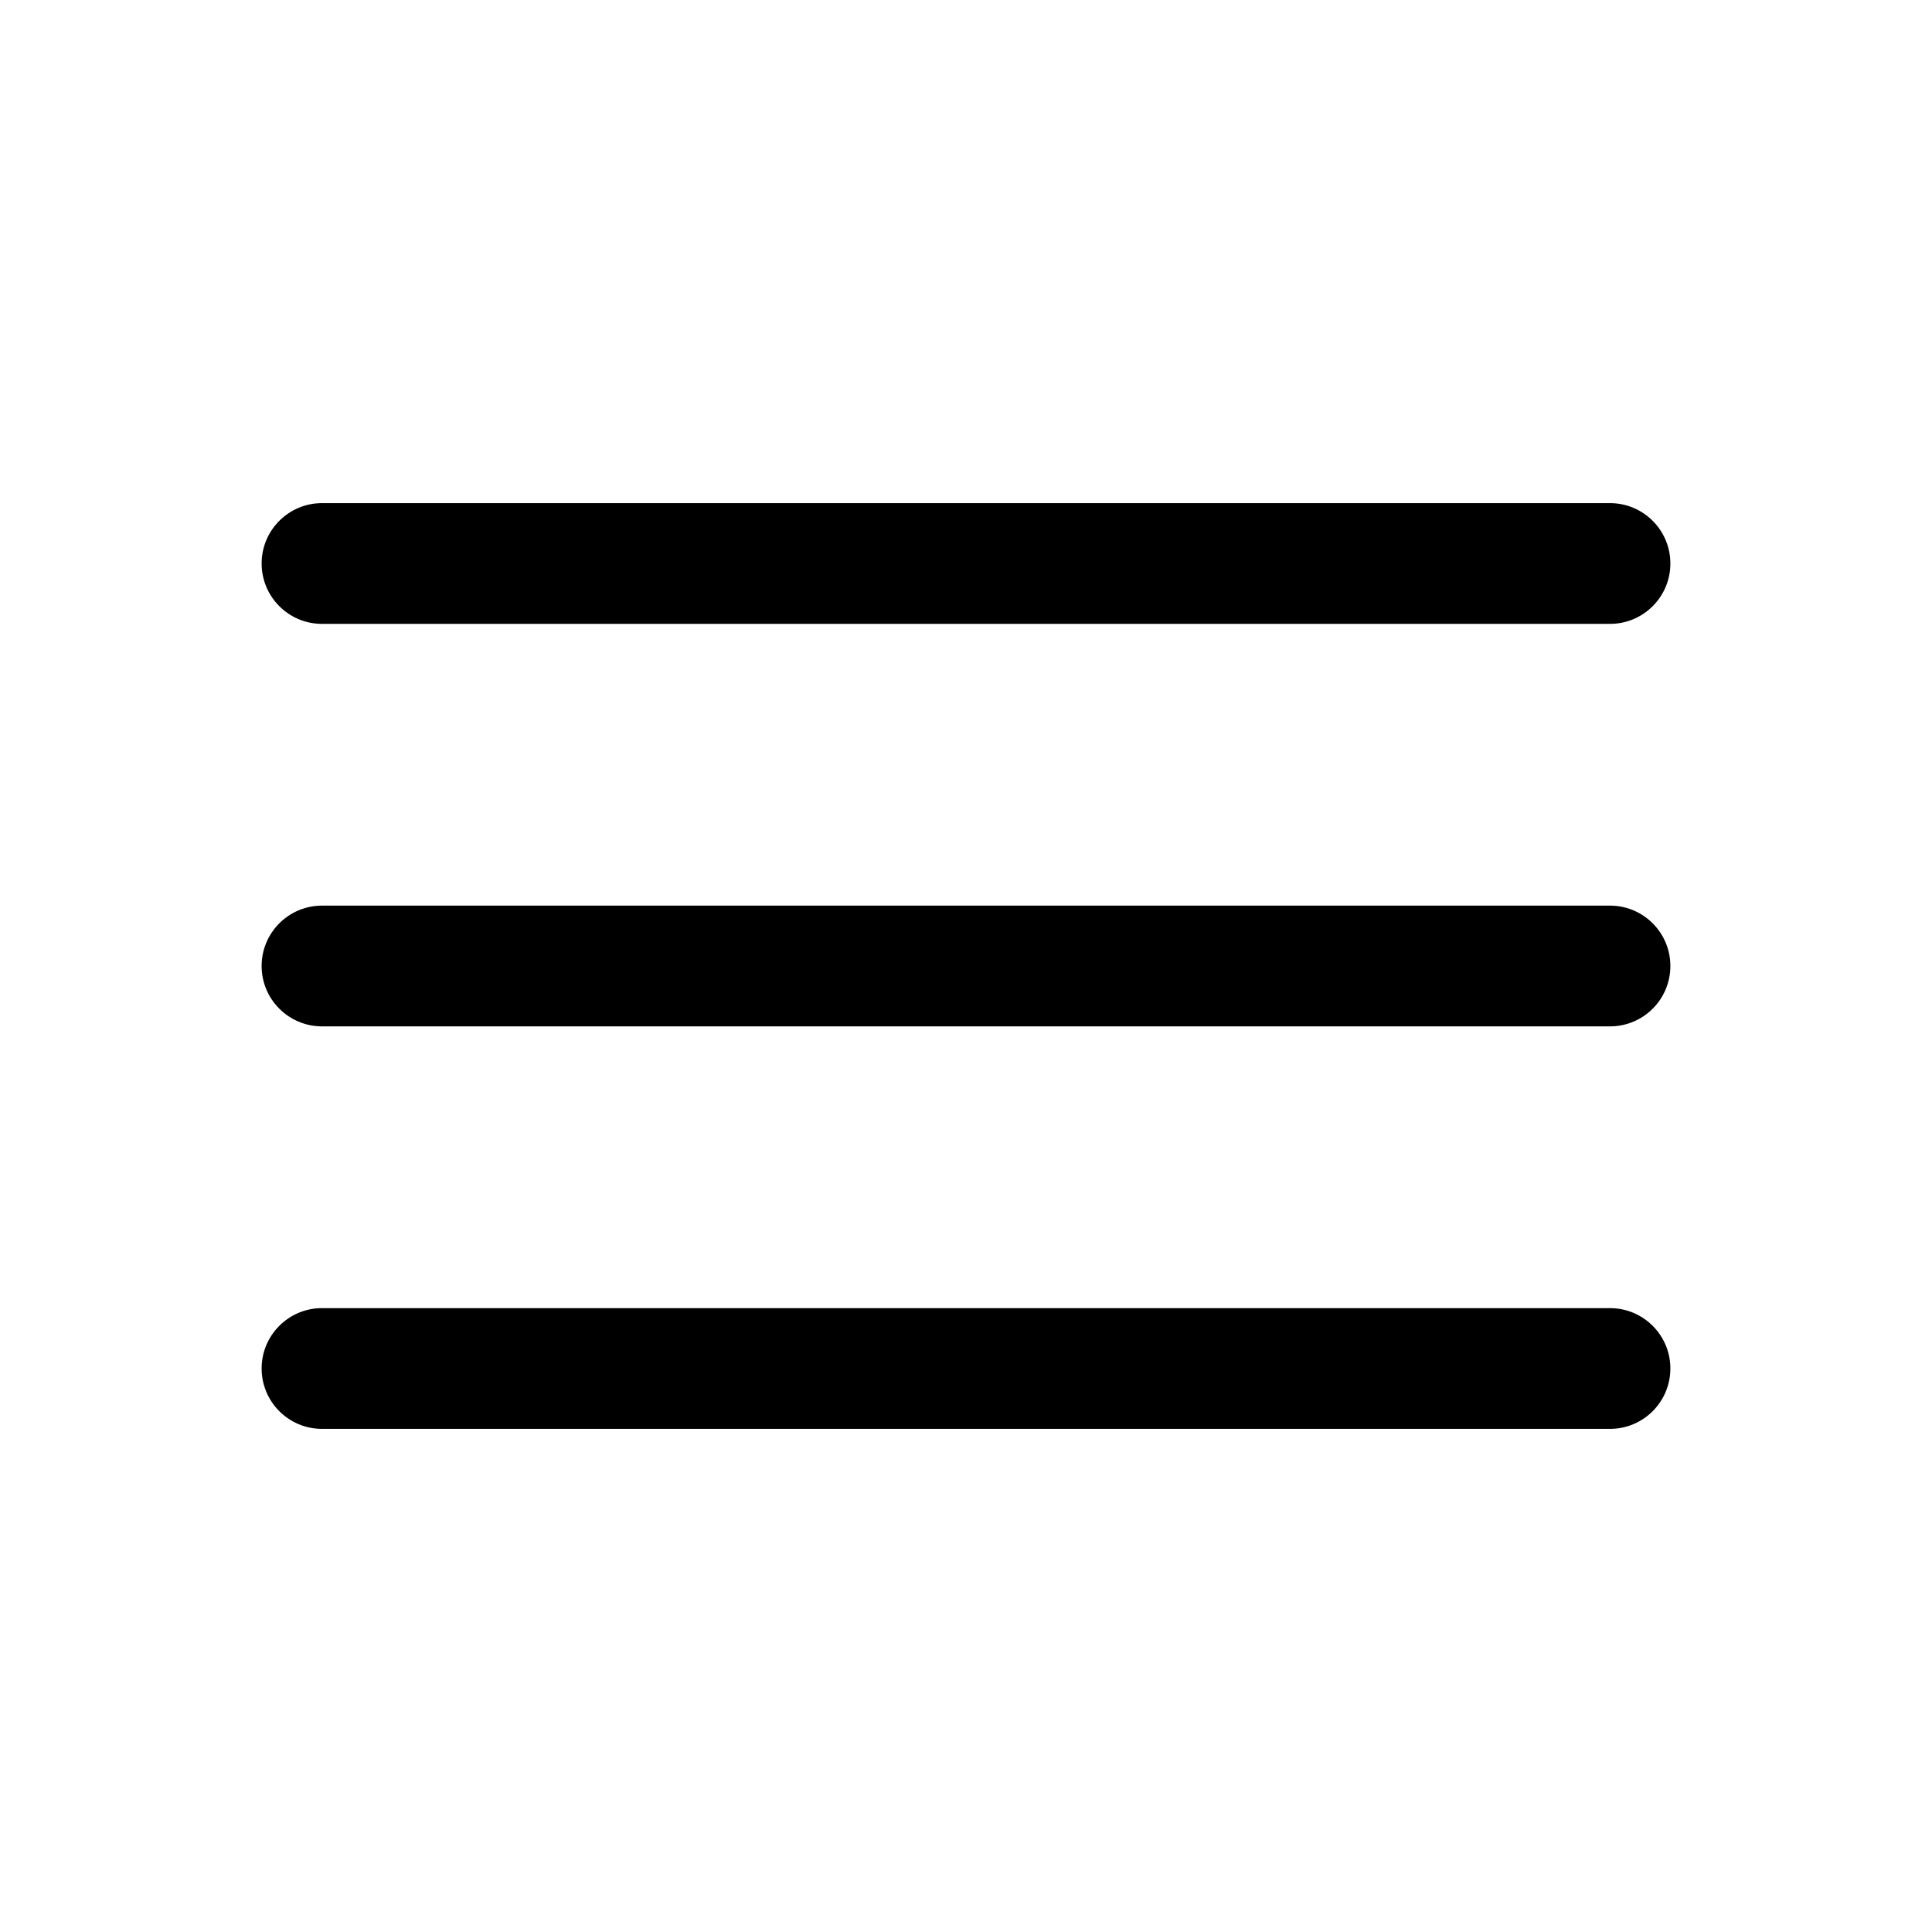
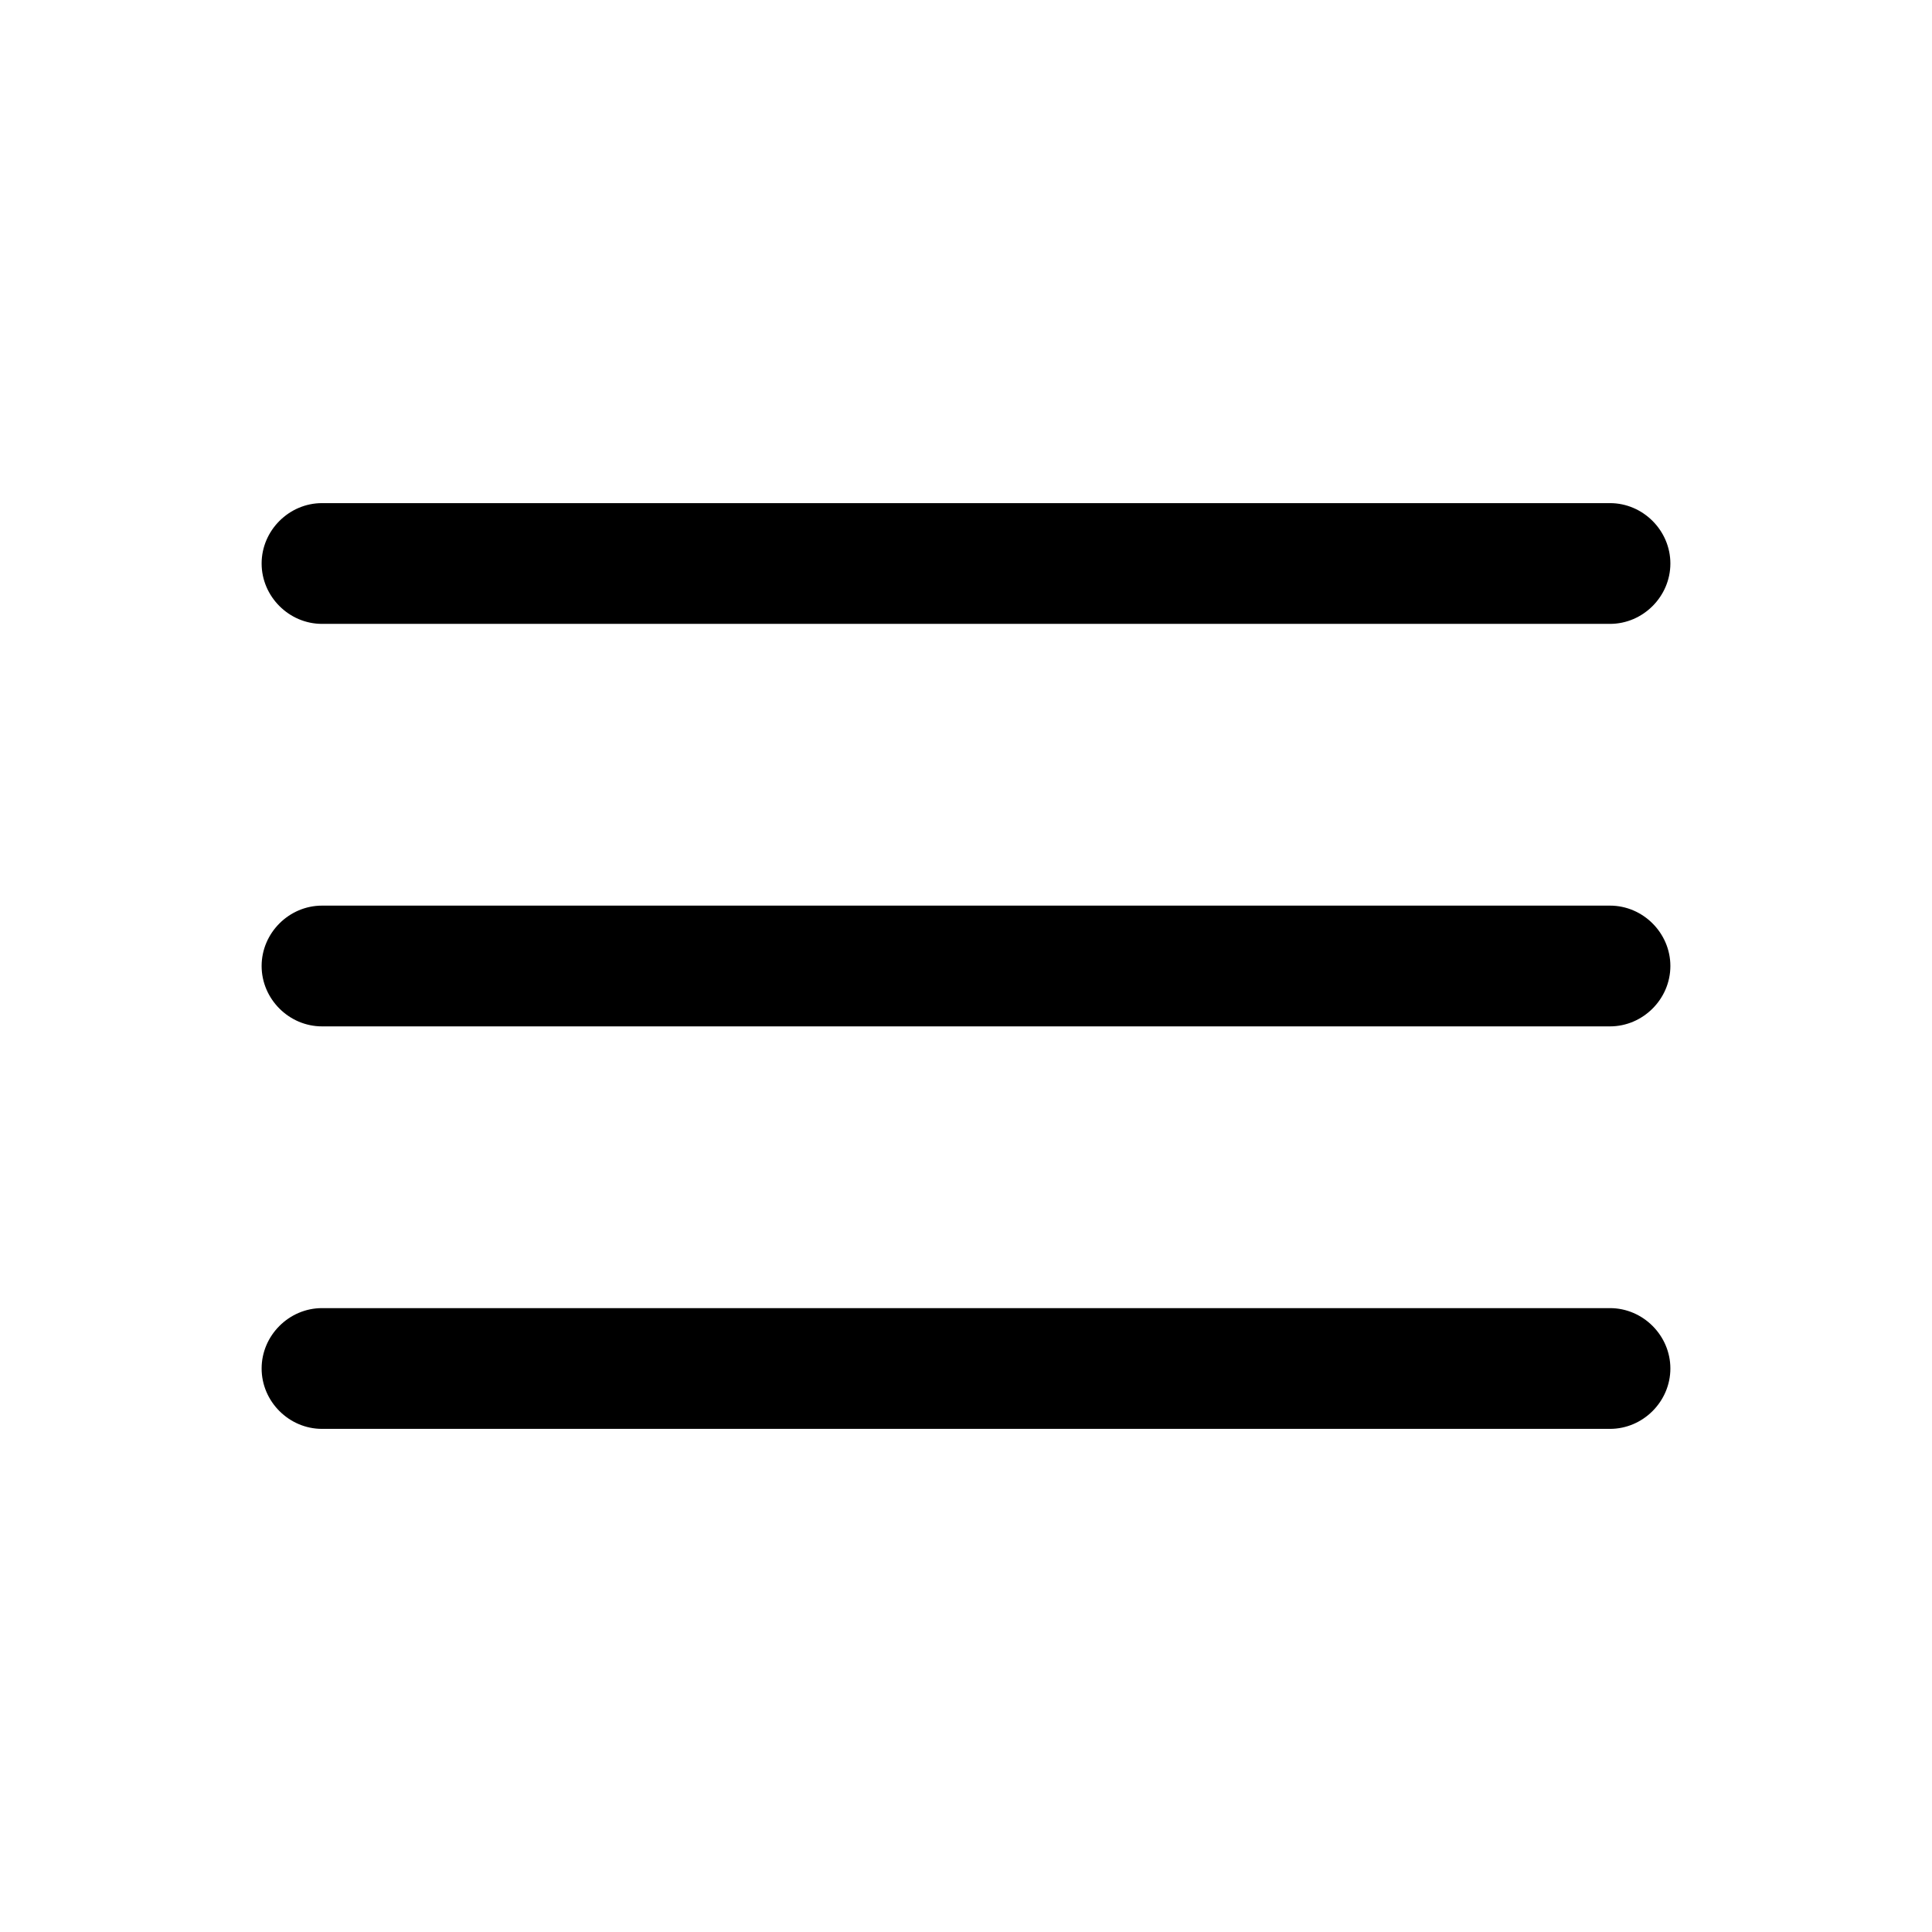
<svg xmlns="http://www.w3.org/2000/svg" aria-hidden="true" width="24" height="24" viewBox="0 0 24 24" fill="none">
-   <path fill-rule="evenodd" clip-rule="evenodd" d="M20.75 7C20.75 7.414 20.414 7.75 20 7.75L4 7.75C3.586 7.75 3.25 7.414 3.25 7C3.25 6.586 3.586 6.25 4 6.25L20 6.25C20.414 6.25 20.75 6.586 20.75 7Z" fill="currentColor" />
-   <path fill-rule="evenodd" clip-rule="evenodd" d="M20.75 12C20.75 12.414 20.414 12.75 20 12.75L4 12.75C3.586 12.75 3.25 12.414 3.25 12C3.25 11.586 3.586 11.25 4 11.25L20 11.25C20.414 11.25 20.75 11.586 20.75 12Z" fill="currentColor" />
-   <path fill-rule="evenodd" clip-rule="evenodd" d="M20.75 17C20.75 17.414 20.414 17.75 20 17.75L4 17.75C3.586 17.75 3.25 17.414 3.25 17C3.25 16.586 3.586 16.25 4 16.25L20 16.25C20.414 16.25 20.75 16.586 20.75 17Z" fill="currentColor" />
+   <path fill-rule="evenodd" clip-rule="evenodd" d="M20.75 7C20.75 7.41 20.41 7.75 20 7.75L4 7.75C3.59 7.75 3.25 7.41 3.25 7C3.25 6.59 3.59 6.25 4 6.25L20 6.25C20.41 6.25 20.75 6.59 20.75 7Z" fill="currentColor" />
+   <path fill-rule="evenodd" clip-rule="evenodd" d="M20.75 12C20.75 12.41 20.41 12.75 20 12.75L4 12.75C3.59 12.75 3.25 12.41 3.25 12C3.25 11.59 3.59 11.25 4 11.25L20 11.25C20.41 11.25 20.75 11.59 20.75 12Z" fill="currentColor" />
+   <path fill-rule="evenodd" clip-rule="evenodd" d="M20.75 17C20.75 17.41 20.41 17.75 20 17.75L4 17.75C3.59 17.75 3.25 17.41 3.25 17C3.25 16.59 3.59 16.25 4 16.25L20 16.25C20.41 16.25 20.75 16.59 20.75 17Z" fill="currentColor" />
</svg>
